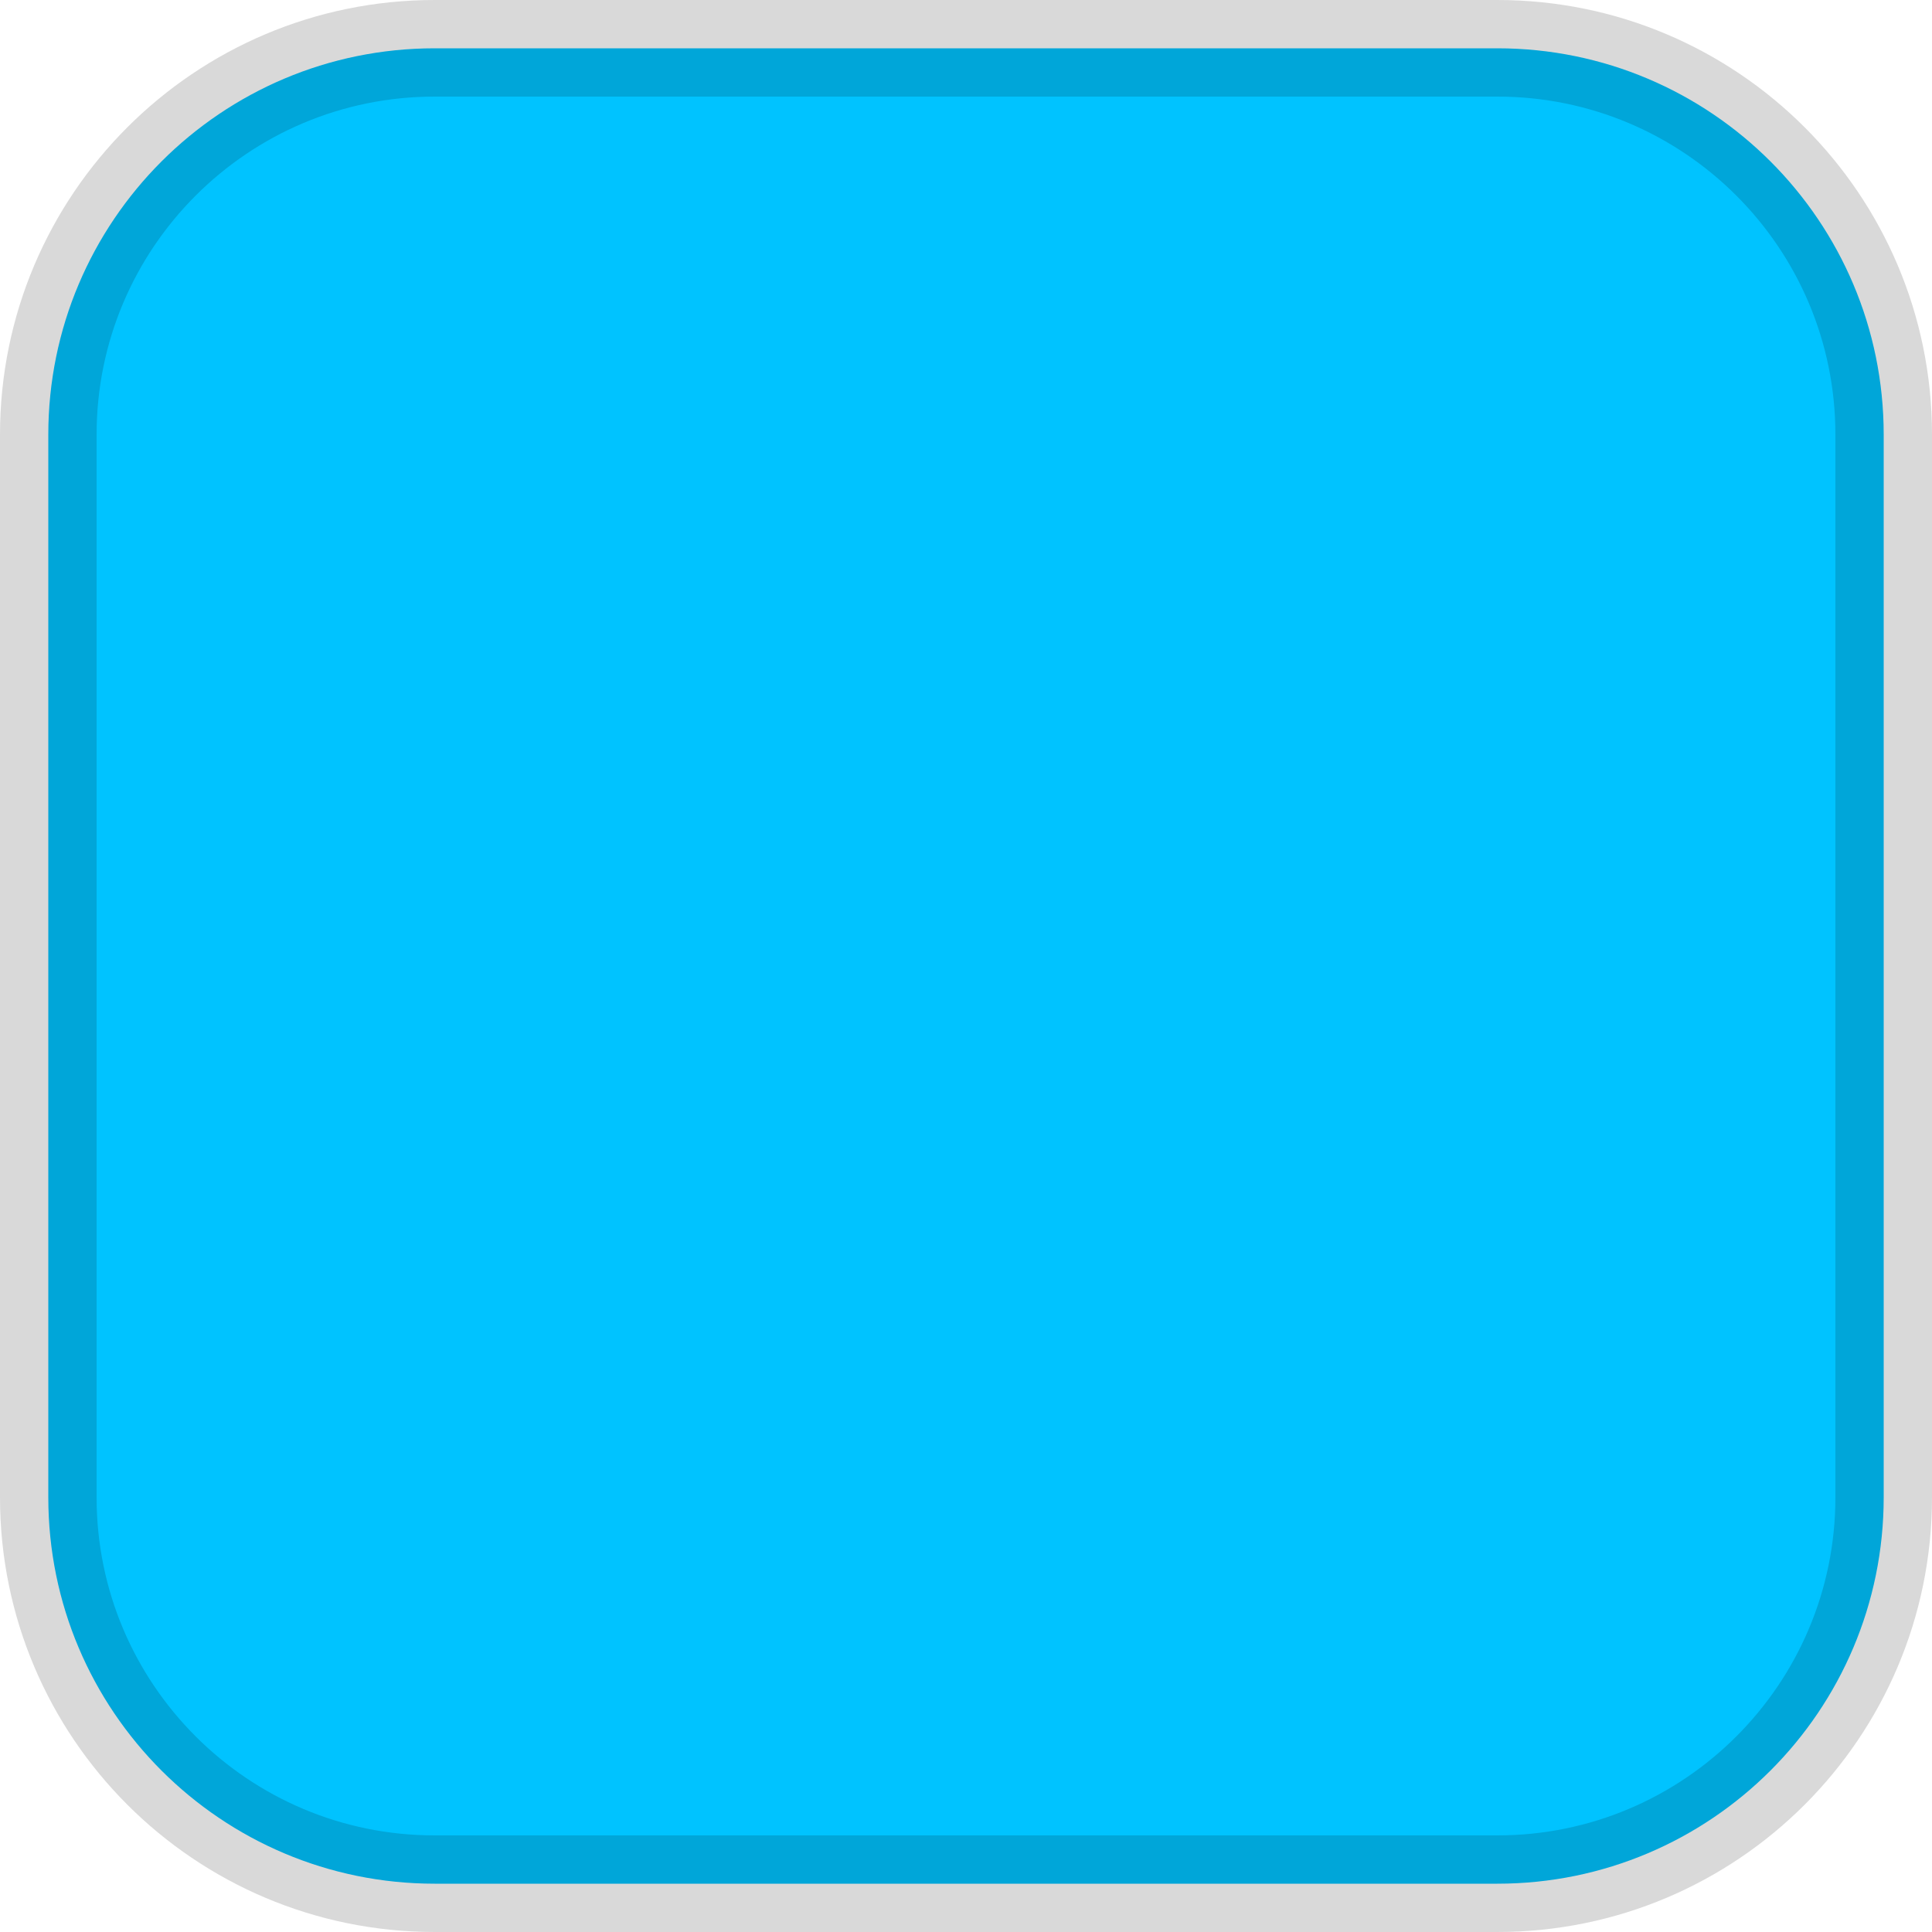
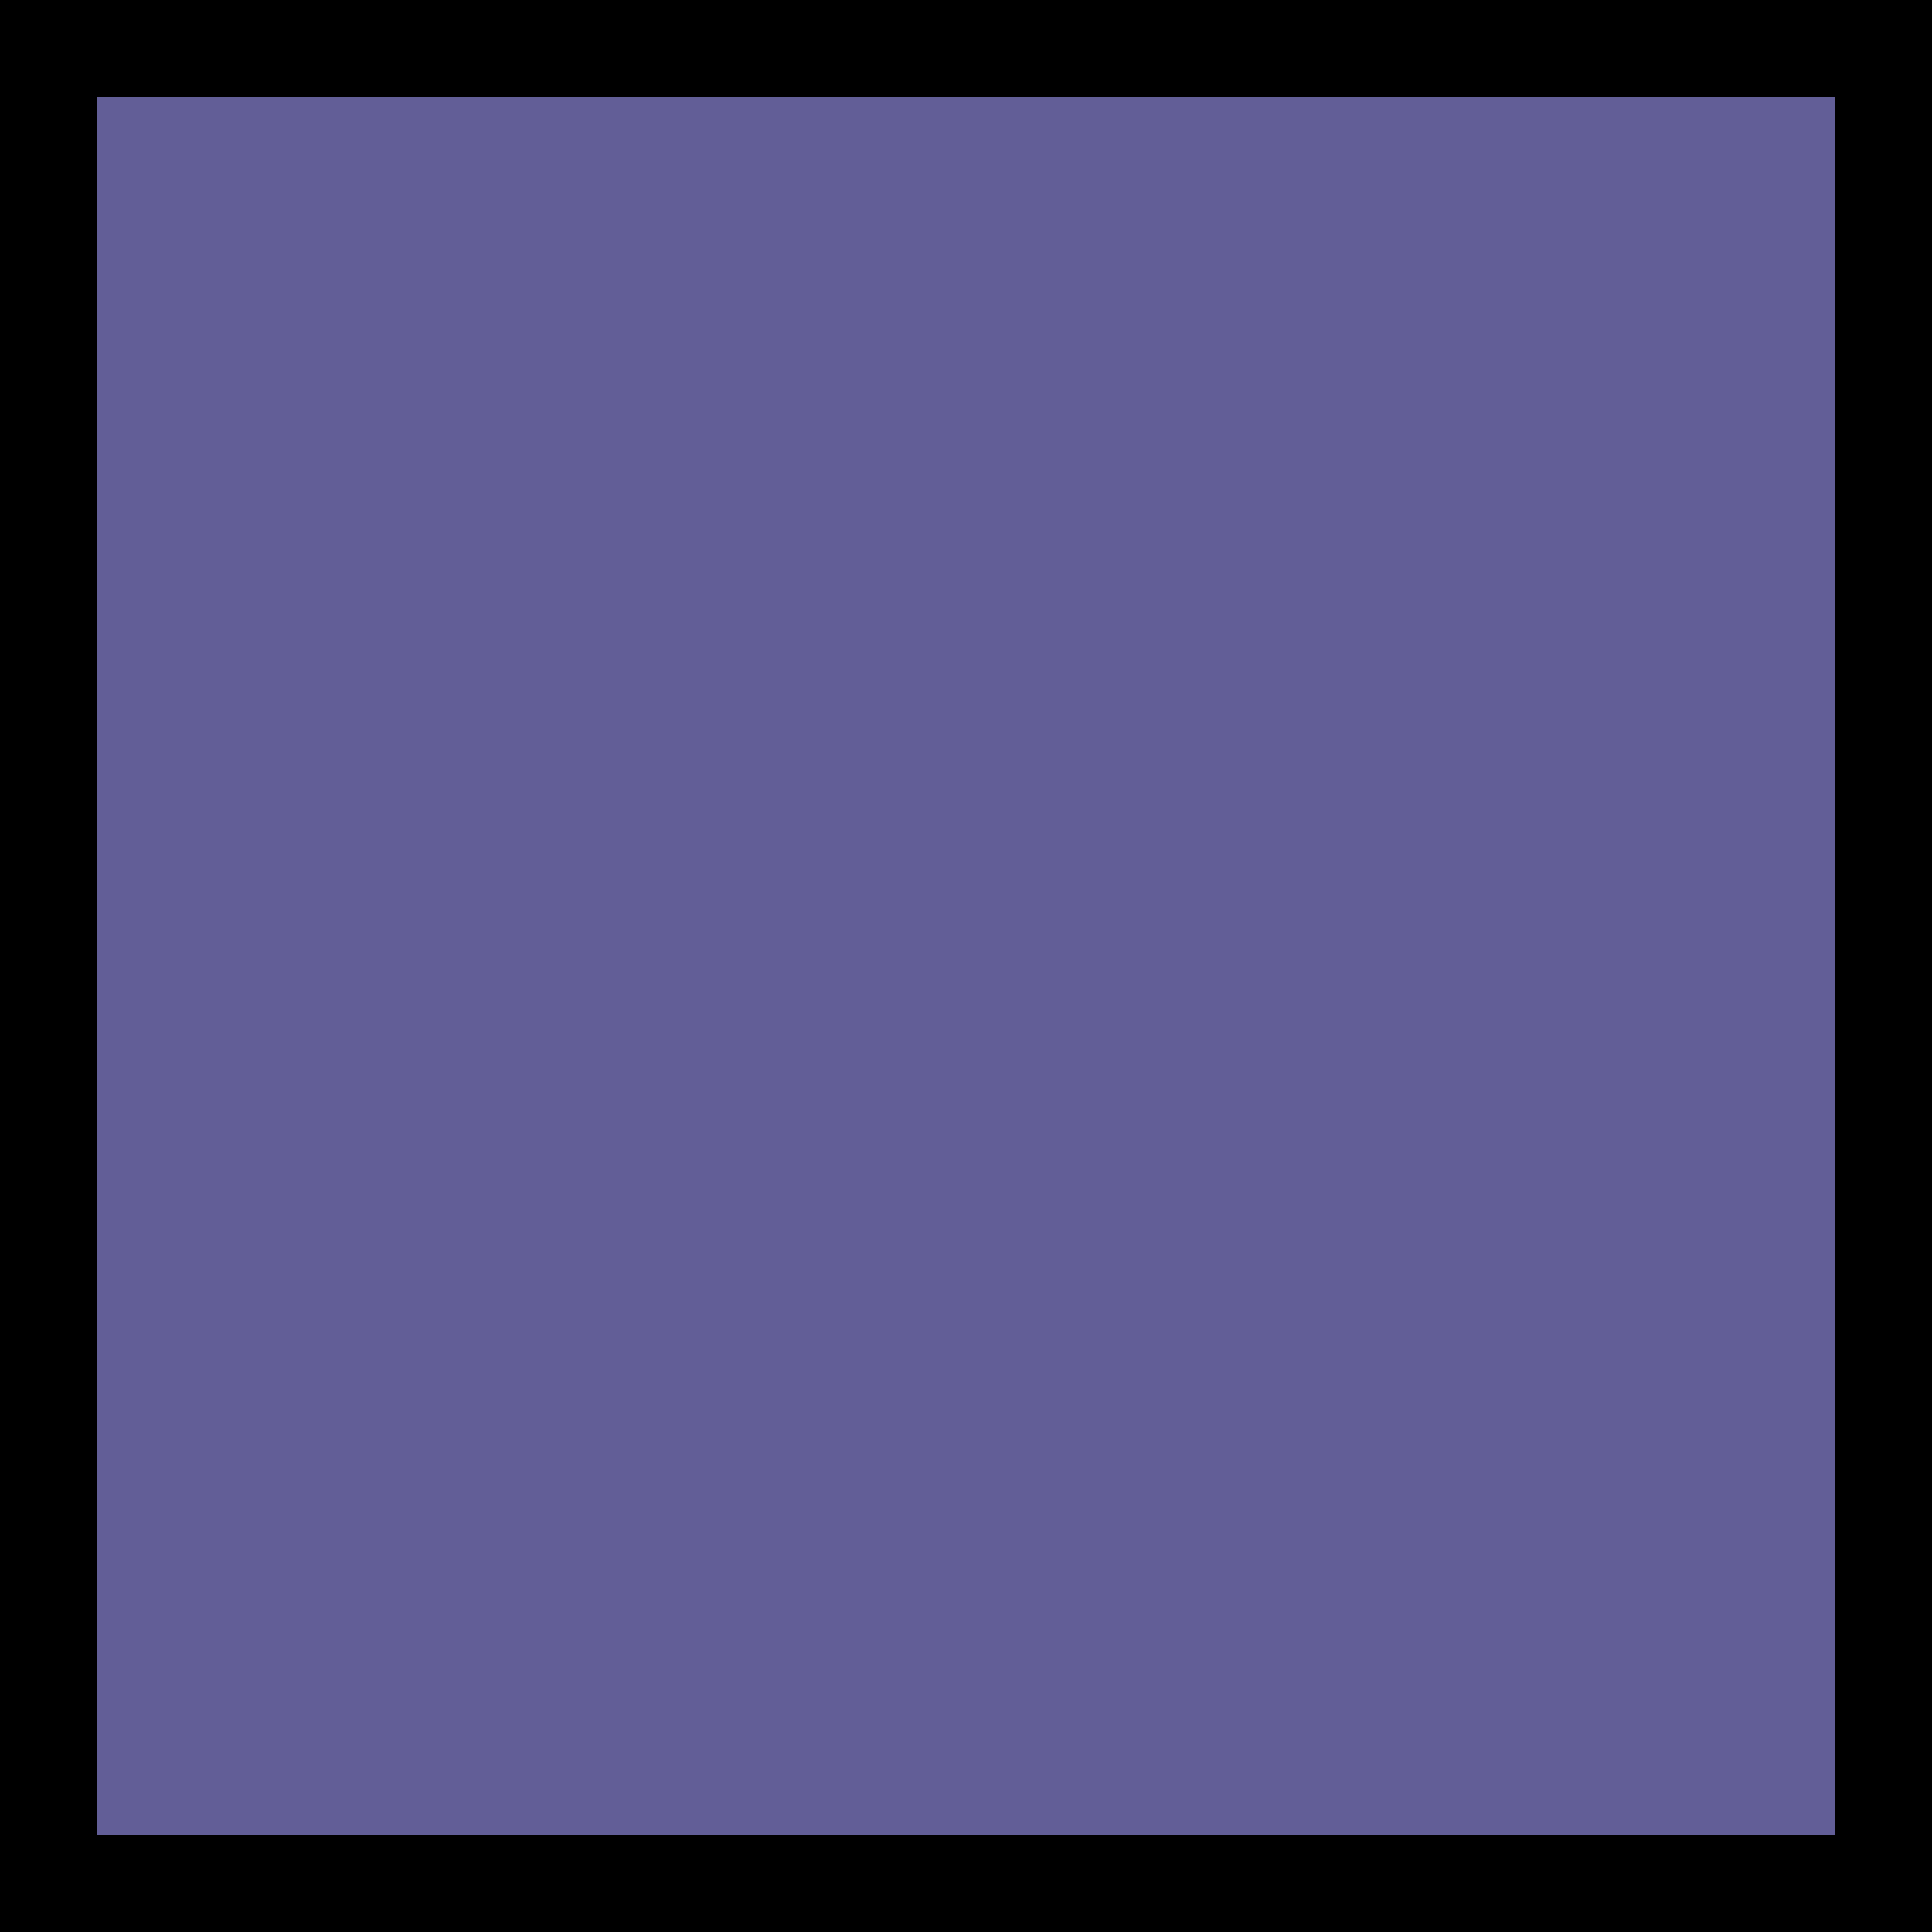
- <svg xmlns="http://www.w3.org/2000/svg" width="20px" height="20px" viewBox="0 0 20 20" version="1.1">
-   <defs />
-   <g id="fill-solid-enabled" stroke="none" stroke-width="1" fill="none" fill-rule="evenodd" stroke-opacity="0.15">
-     <rect id="Solid" stroke="#000000" fill="#00c3ff" x="0.5" y="0.5" width="19" height="19" rx="4" />
+ <svg xmlns="http://www.w3.org/2000/svg" version="1.1" width="20" height="20" viewBox="0,0,20,20">
+   <g transform="translate(-230,-170)">
+     <g data-paper-data="{&quot;isPaintingLayer&quot;:true}" fill="#625e97" fill-rule="evenodd" stroke="#000000" stroke-width="1" stroke-linecap="butt" stroke-linejoin="miter" stroke-miterlimit="10" stroke-dasharray="" stroke-dashoffset="0" style="mix-blend-mode: normal">
+       <path d="M234.5,189.5c-2.209,0 -4,0 -4,0v-19c0,0 1.791,0 4,0h11c2.209,0 4,0 4,0v19c0,0 -1.791,0 -4,0z" />
+     </g>
  </g>
</svg>
